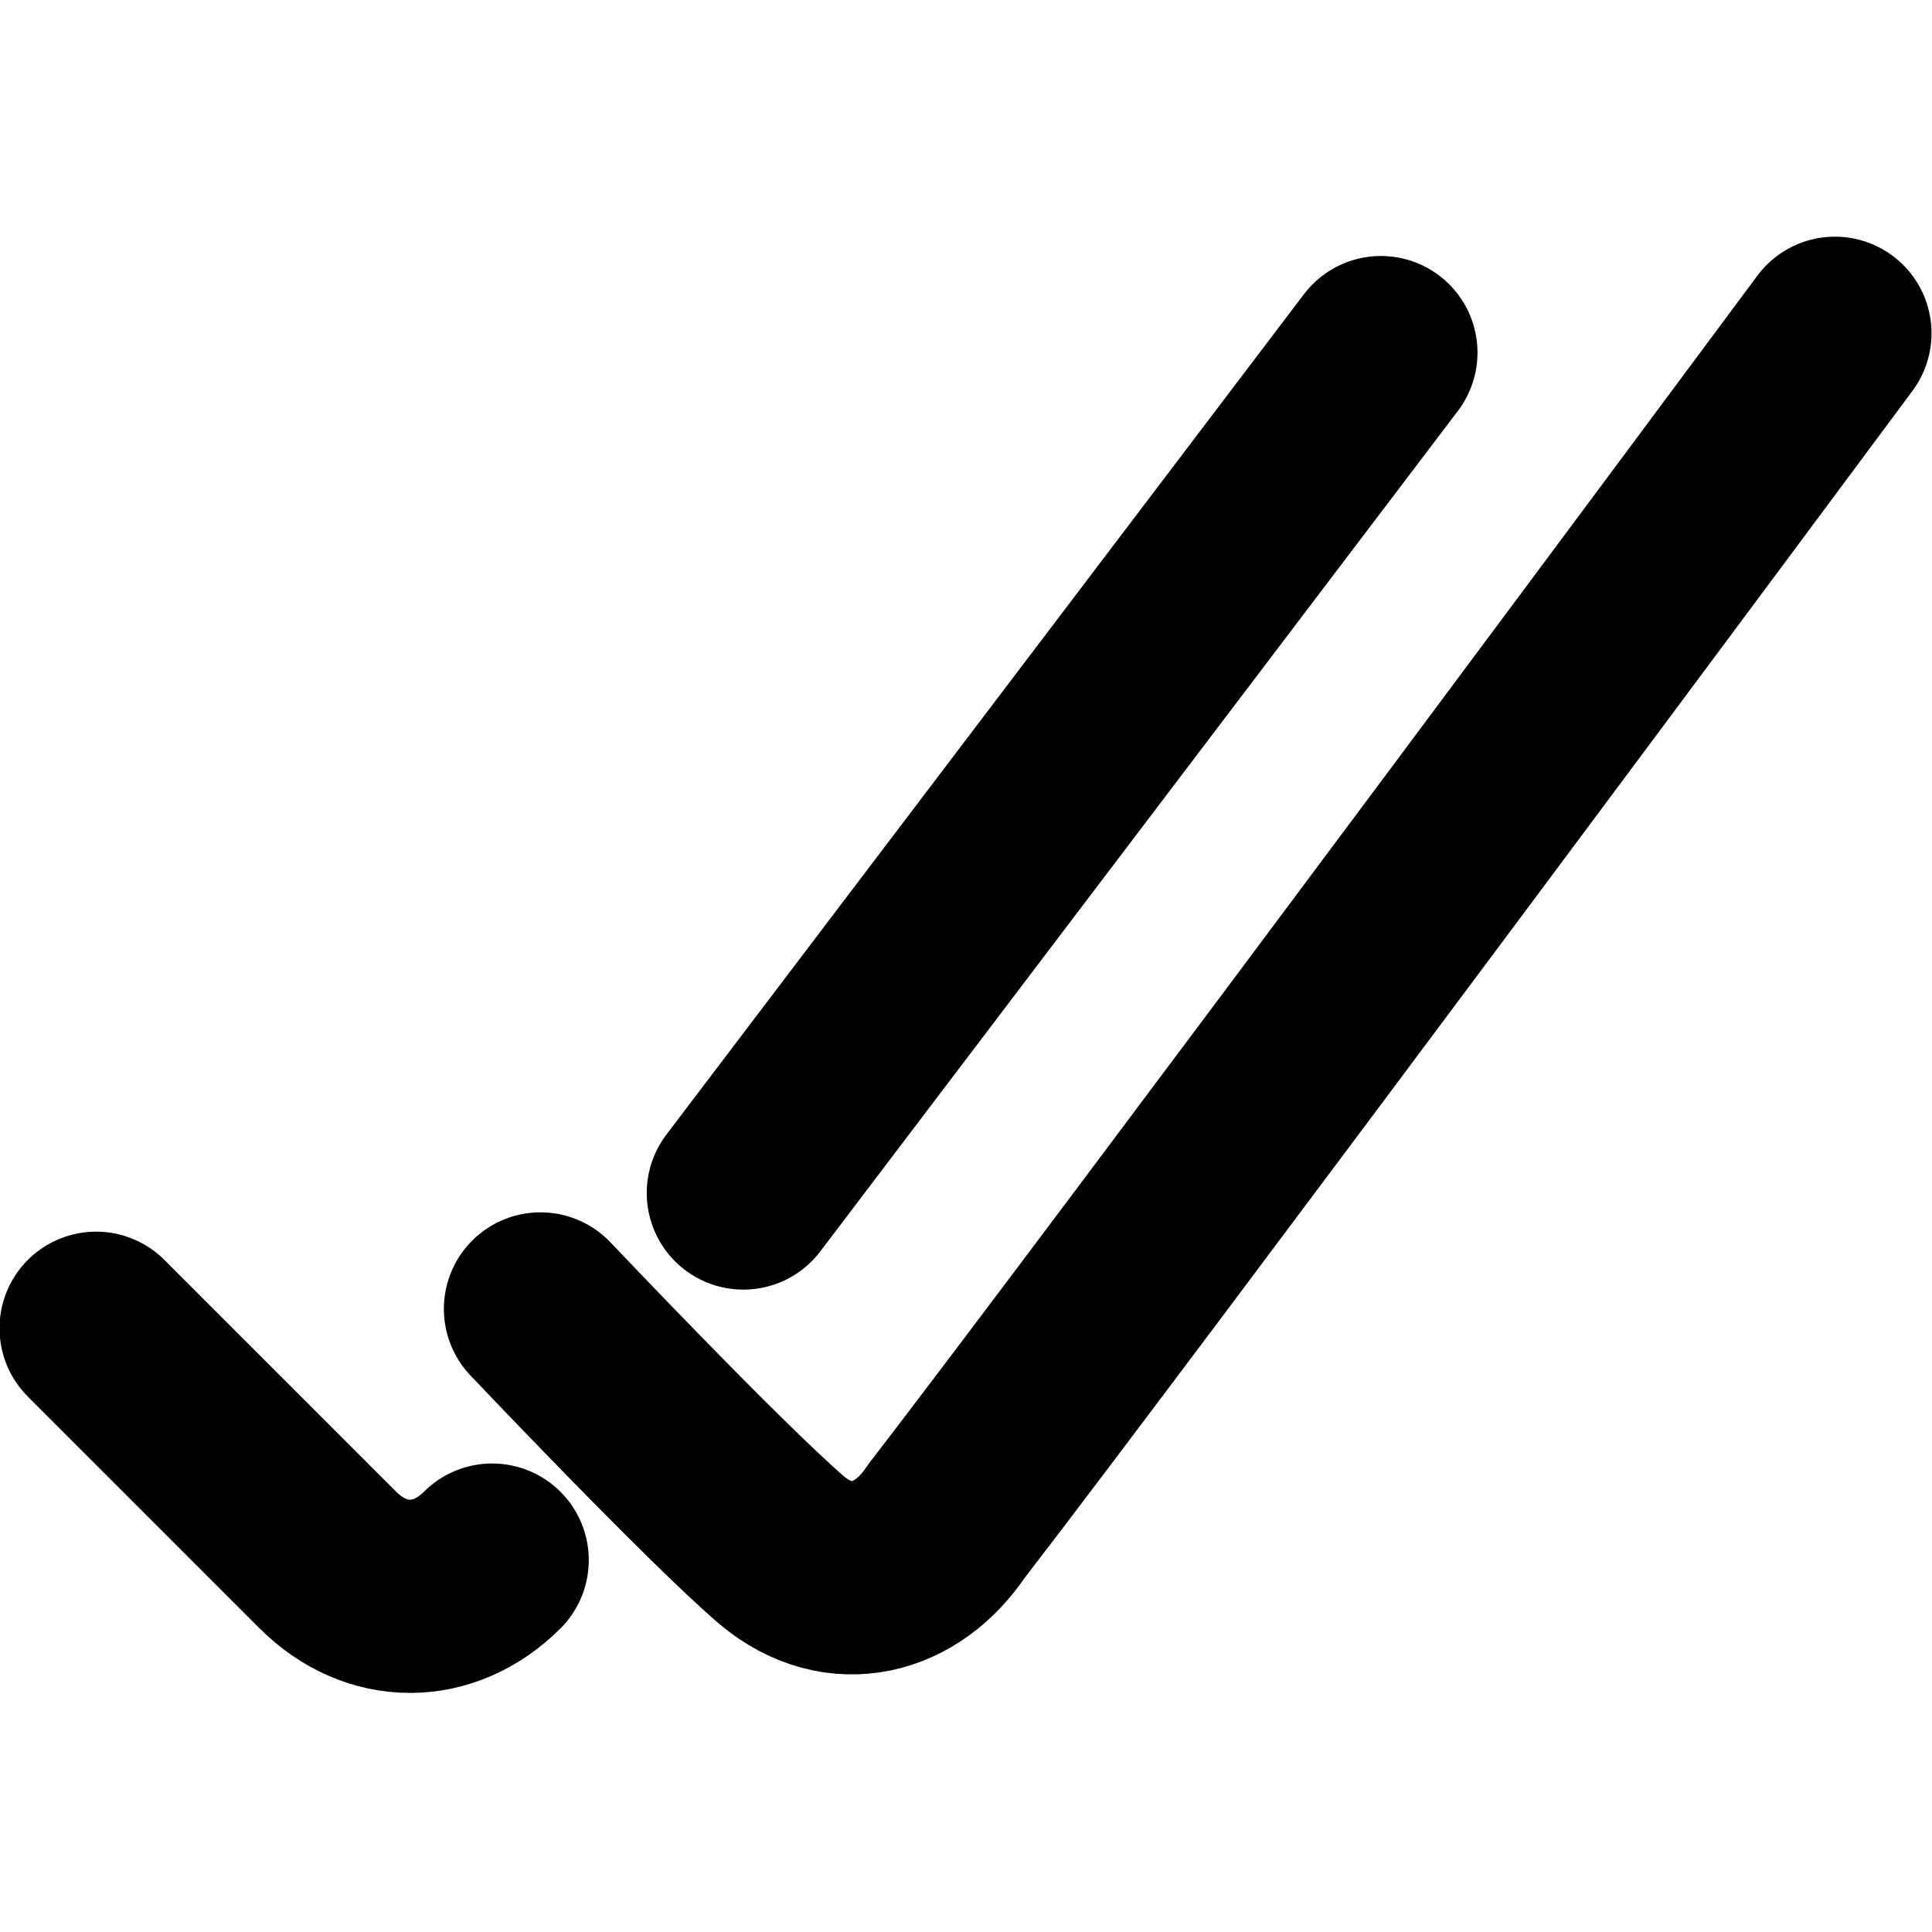
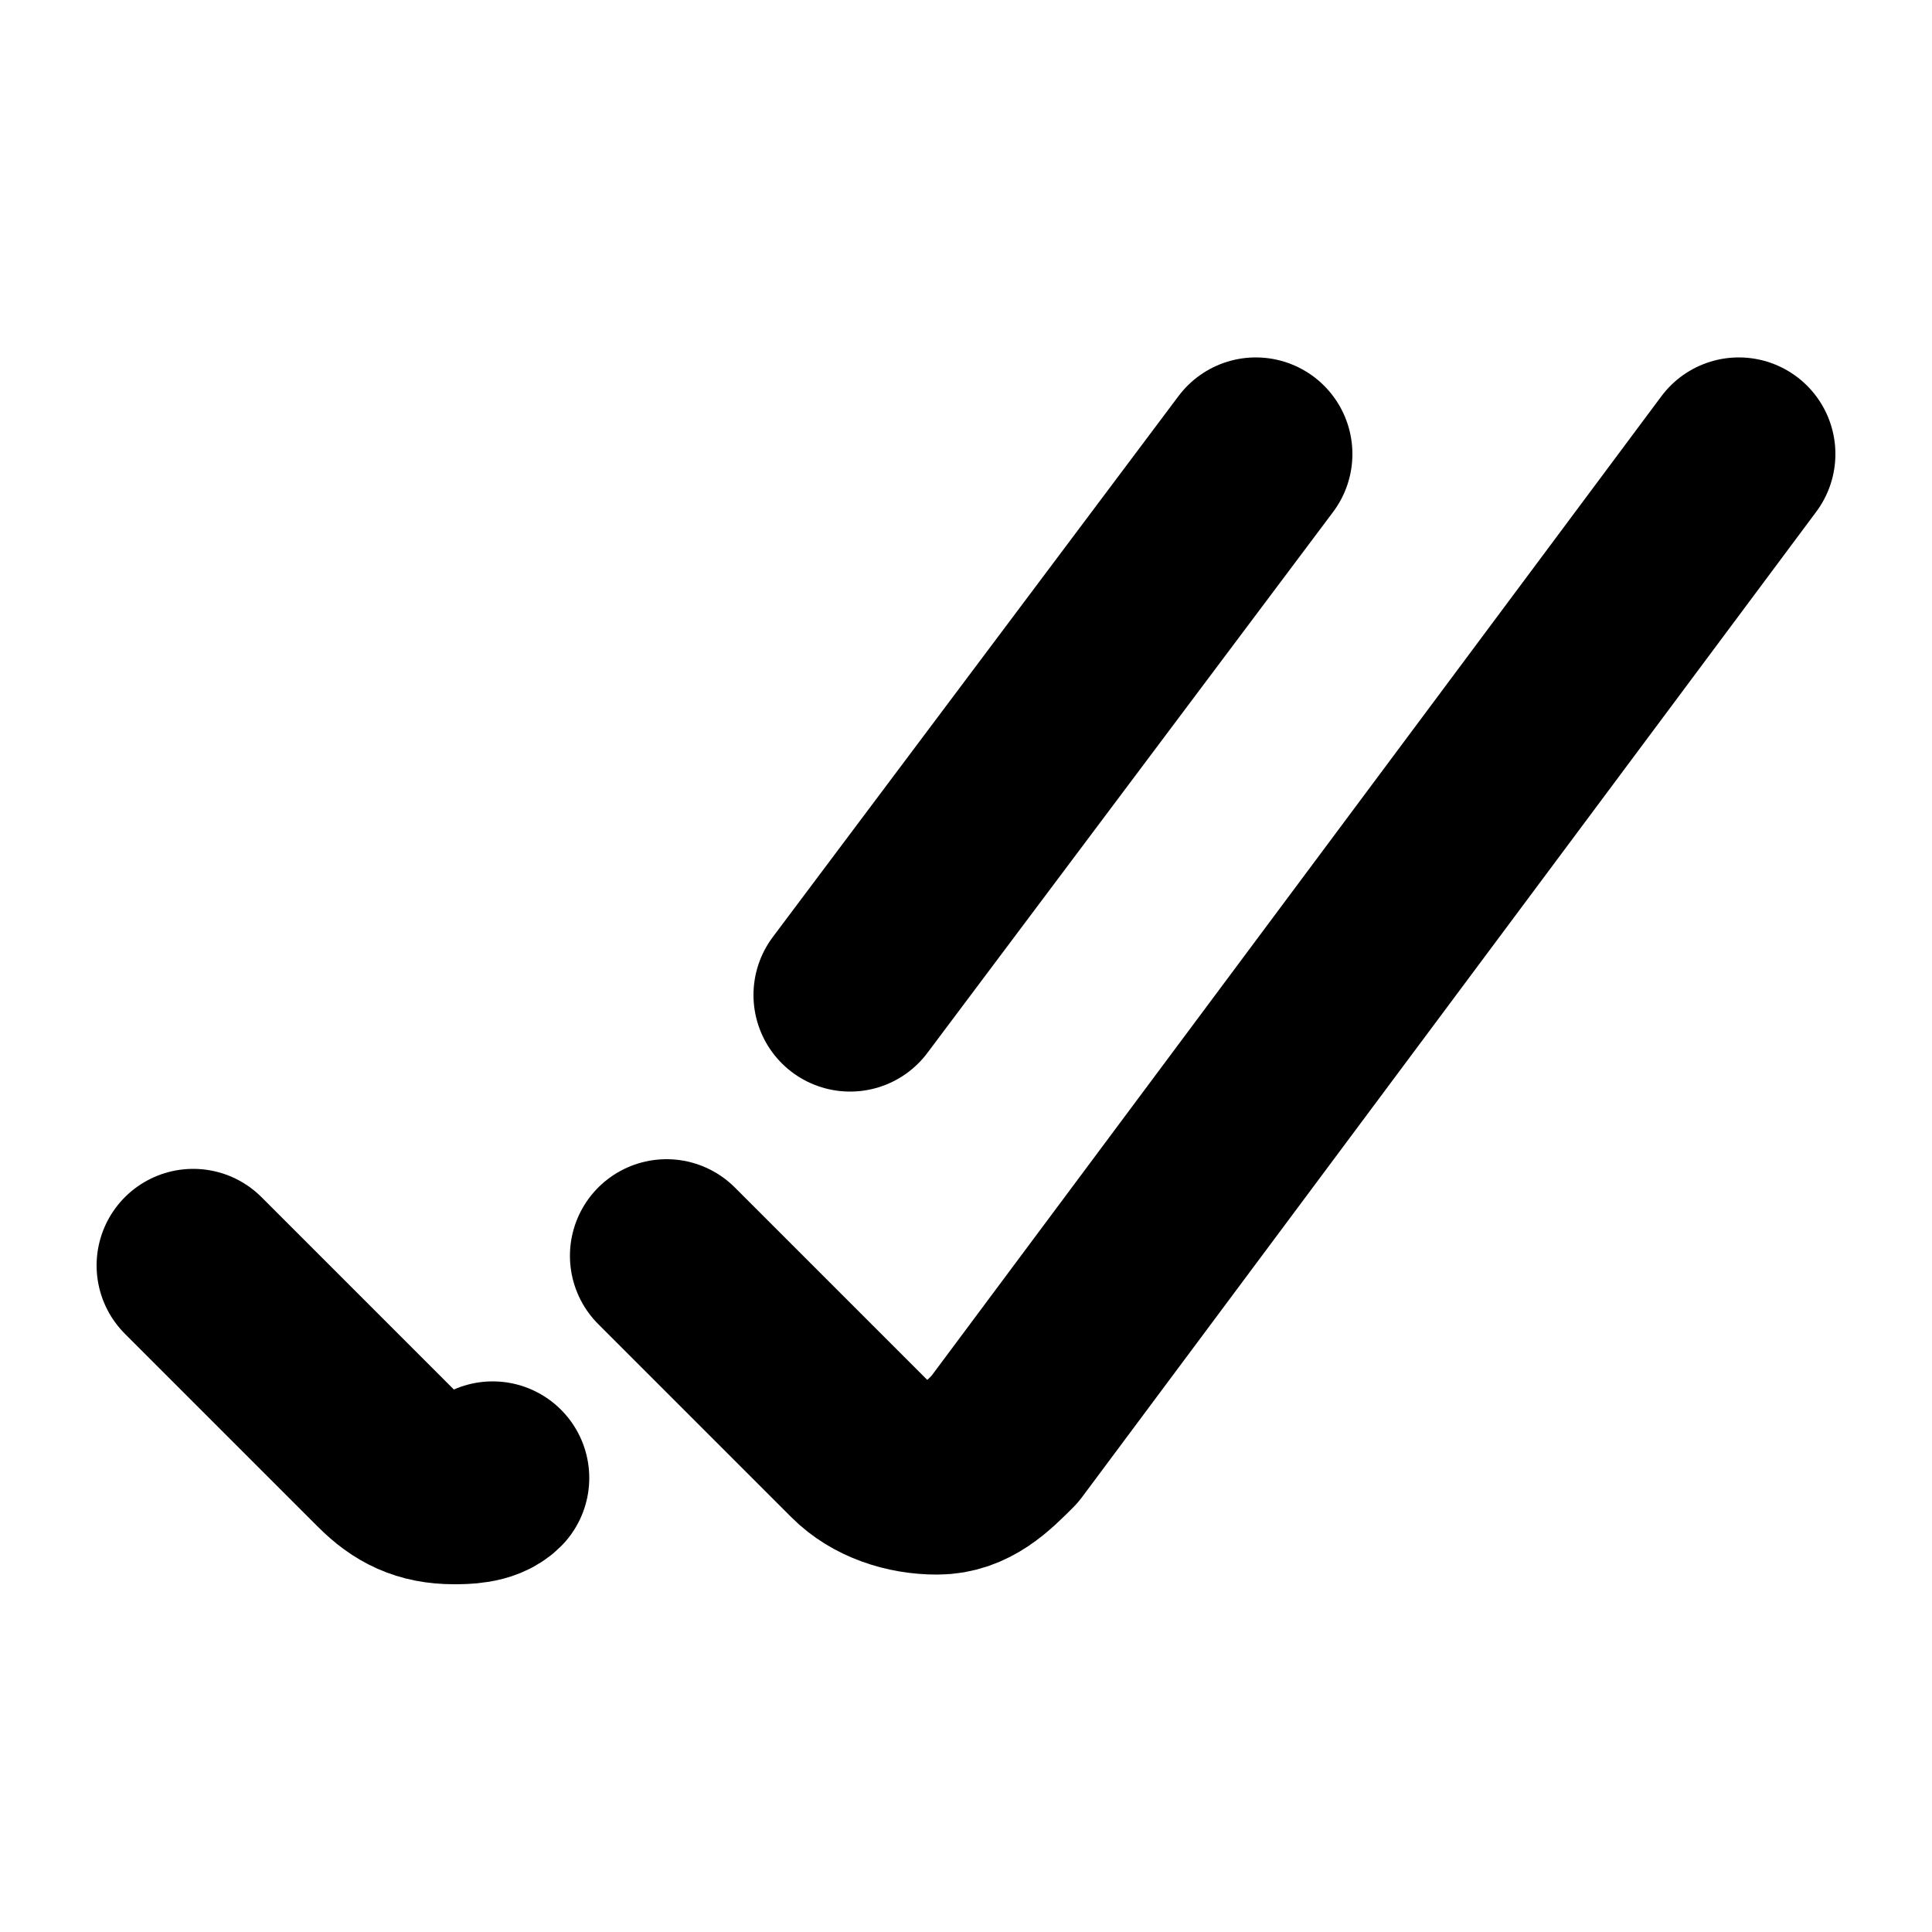
- <svg xmlns="http://www.w3.org/2000/svg" viewBox="0 0 20 20">
-   <g fill="none" stroke="currentColor" stroke-width="2" stroke-linecap="round" stroke-linejoin="round">
-     <path d="M18.995 3.45s-7.5 10.1-9.2 12.3c-.4.6-1.1.8-1.7.3-.7-.6-2.5-2.5-2.5-2.5M5.095 16.15c-.5.5-1.2.5-1.7 0h0l-2.4-2.4M14.295 3.65l-6.6 8.7" />
-   </g>
+ <svg xmlns="http://www.w3.org/2000/svg" version="1.1" x="0px" y="0px" viewBox="0 0 20 20" enable-background="new 0 0 20 20" xml:space="preserve">
+   <path fill="none" stroke="currentColor" stroke-width="2" stroke-linecap="round" stroke-linejoin="round" d="M18,4.7l-7.6,10.2  c-0.2,0.2-0.4,0.4-0.7,0.4c-0.3,0-0.6-0.1-0.8-0.3l-2-2" />
+   <path fill="none" stroke="currentColor" stroke-width="2" stroke-linecap="round" stroke-linejoin="round" d="M2,13.1l2,2  c0.2,0.2,0.4,0.3,0.7,0.3c0.1,0,0.3,0,0.4-0.1" />
+   <path fill="none" stroke="currentColor" stroke-width="2" stroke-linecap="round" stroke-linejoin="round" d="M13,4.7l-4.2,5.6" />
</svg>
